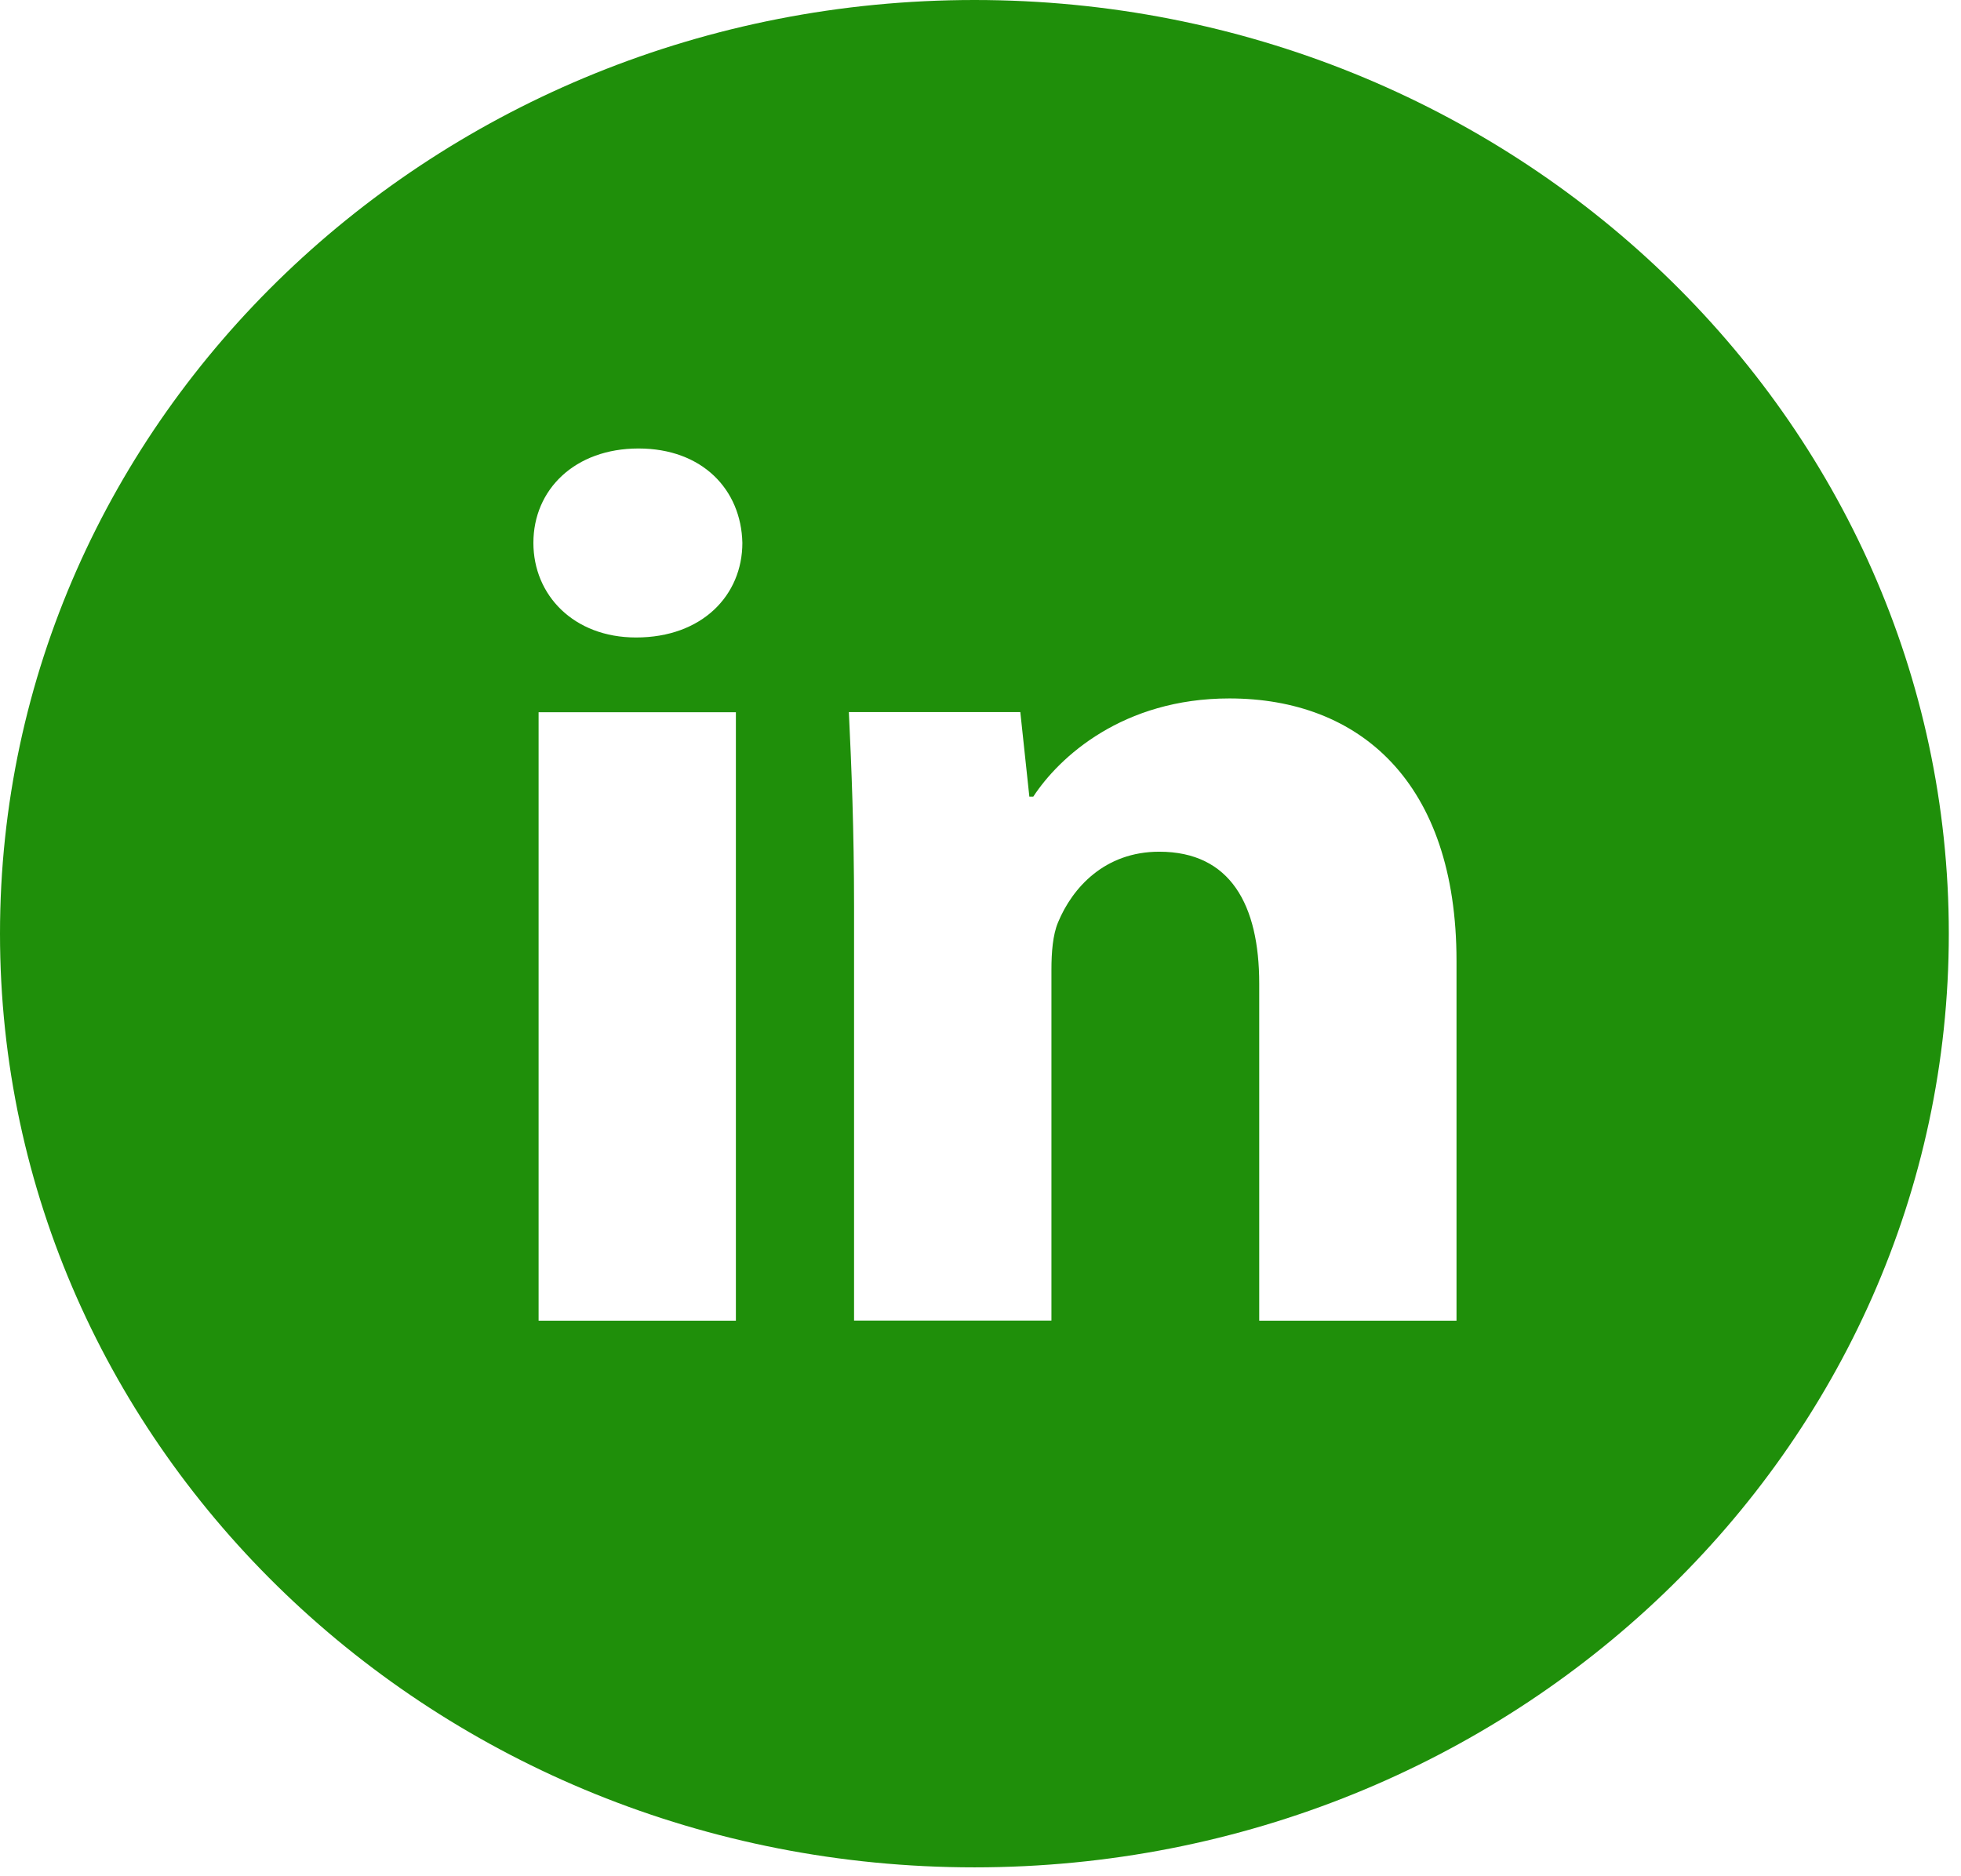
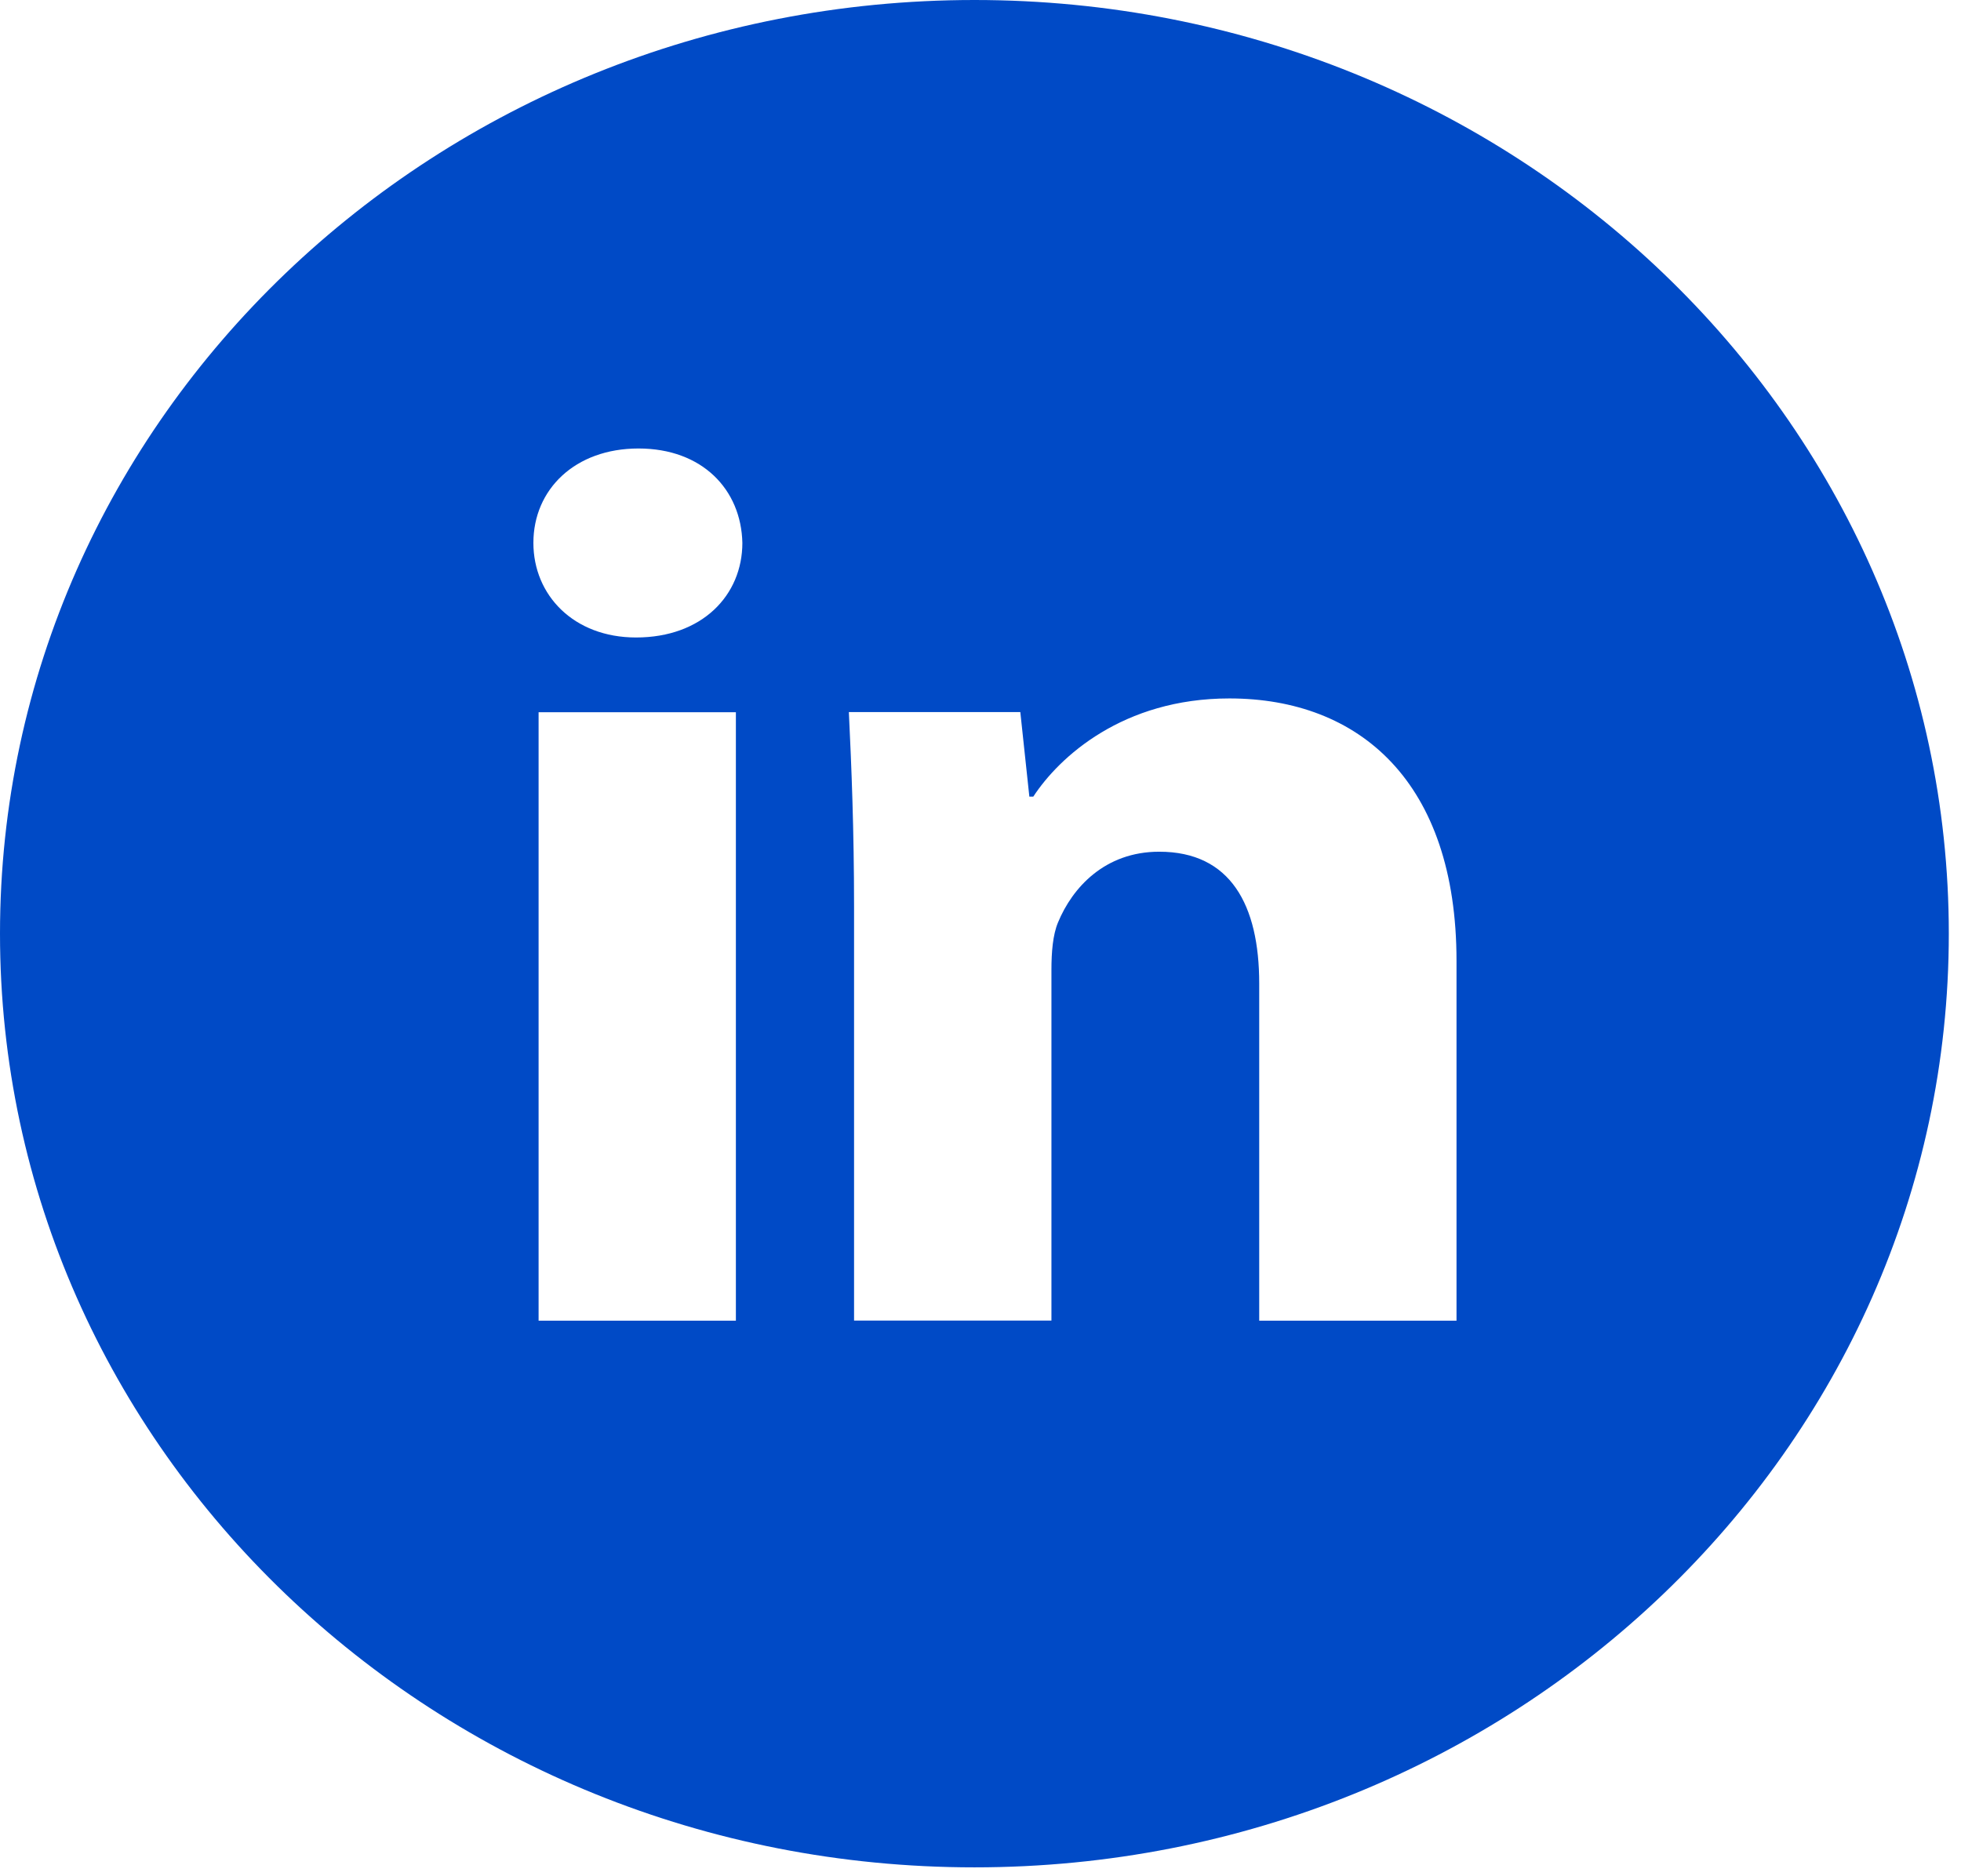
<svg xmlns="http://www.w3.org/2000/svg" width="23" height="22" viewBox="0 0 23 22" fill="none">
-   <path d="M11.429 0C5.117 0 0 4.903 0 10.952C0 17.001 5.117 21.905 11.429 21.905C17.741 21.905 22.857 17.001 22.857 10.952C22.857 4.903 17.741 0 11.429 0ZM8.631 15.492H6.317V8.355H8.631V15.492ZM7.46 7.478C6.729 7.478 6.256 6.982 6.256 6.368C6.256 5.742 6.743 5.261 7.489 5.261C8.236 5.261 8.693 5.742 8.707 6.368C8.707 6.982 8.236 7.478 7.46 7.478ZM17.083 15.492H14.769V11.537C14.769 10.616 14.433 9.991 13.596 9.991C12.957 9.991 12.577 10.414 12.409 10.821C12.348 10.966 12.332 11.171 12.332 11.376V15.491H10.017V10.631C10.017 9.74 9.987 8.995 9.956 8.353H11.967L12.073 9.345H12.119C12.424 8.879 13.17 8.193 14.419 8.193C15.942 8.193 17.083 9.17 17.083 11.272V15.492Z" fill="#1F8F0A" />
+   <path d="M11.429 0C5.117 0 0 4.903 0 10.952C0 17.001 5.117 21.905 11.429 21.905C17.741 21.905 22.857 17.001 22.857 10.952C22.857 4.903 17.741 0 11.429 0ZM8.631 15.492H6.317V8.355H8.631V15.492ZM7.46 7.478C6.729 7.478 6.256 6.982 6.256 6.368C6.256 5.742 6.743 5.261 7.489 5.261C8.236 5.261 8.693 5.742 8.707 6.368C8.707 6.982 8.236 7.478 7.46 7.478ZM17.083 15.492H14.769V11.537C14.769 10.616 14.433 9.991 13.596 9.991C12.957 9.991 12.577 10.414 12.409 10.821C12.348 10.966 12.332 11.171 12.332 11.376V15.491H10.017V10.631C10.017 9.74 9.987 8.995 9.956 8.353H11.967L12.073 9.345H12.119C12.424 8.879 13.17 8.193 14.419 8.193C15.942 8.193 17.083 9.17 17.083 11.272V15.492Z" fill="#004ac6" />
</svg>
